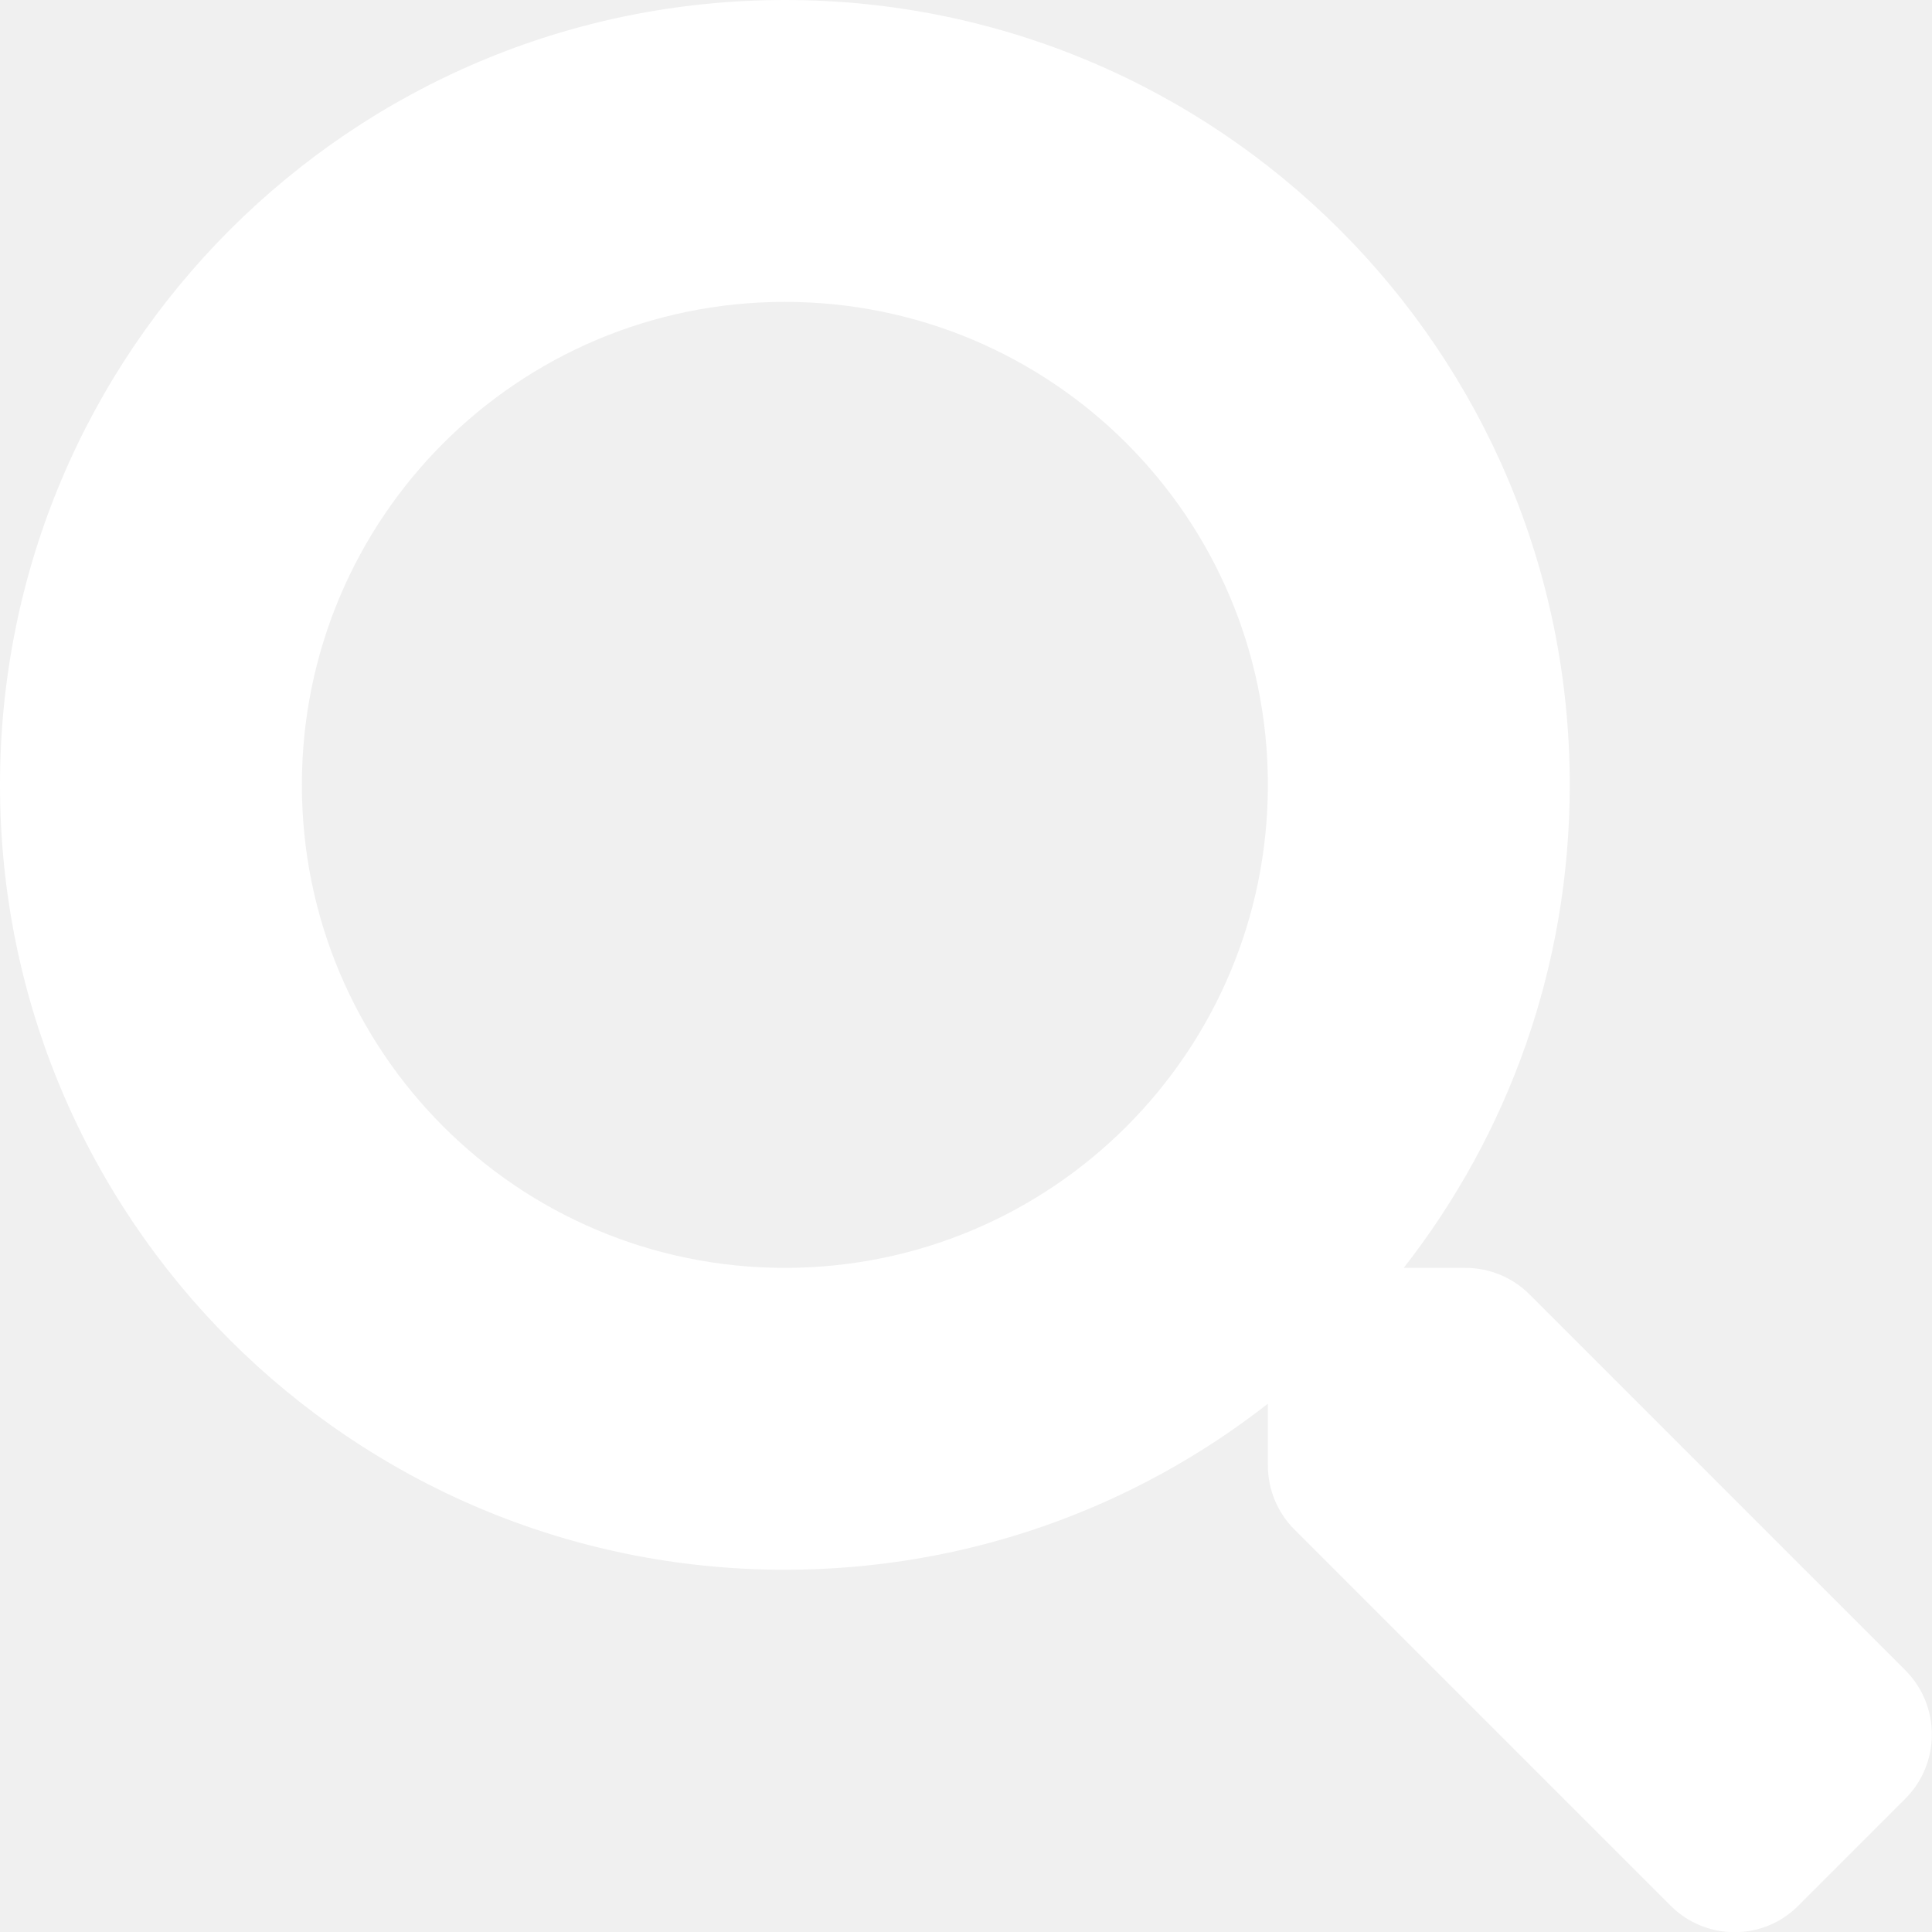
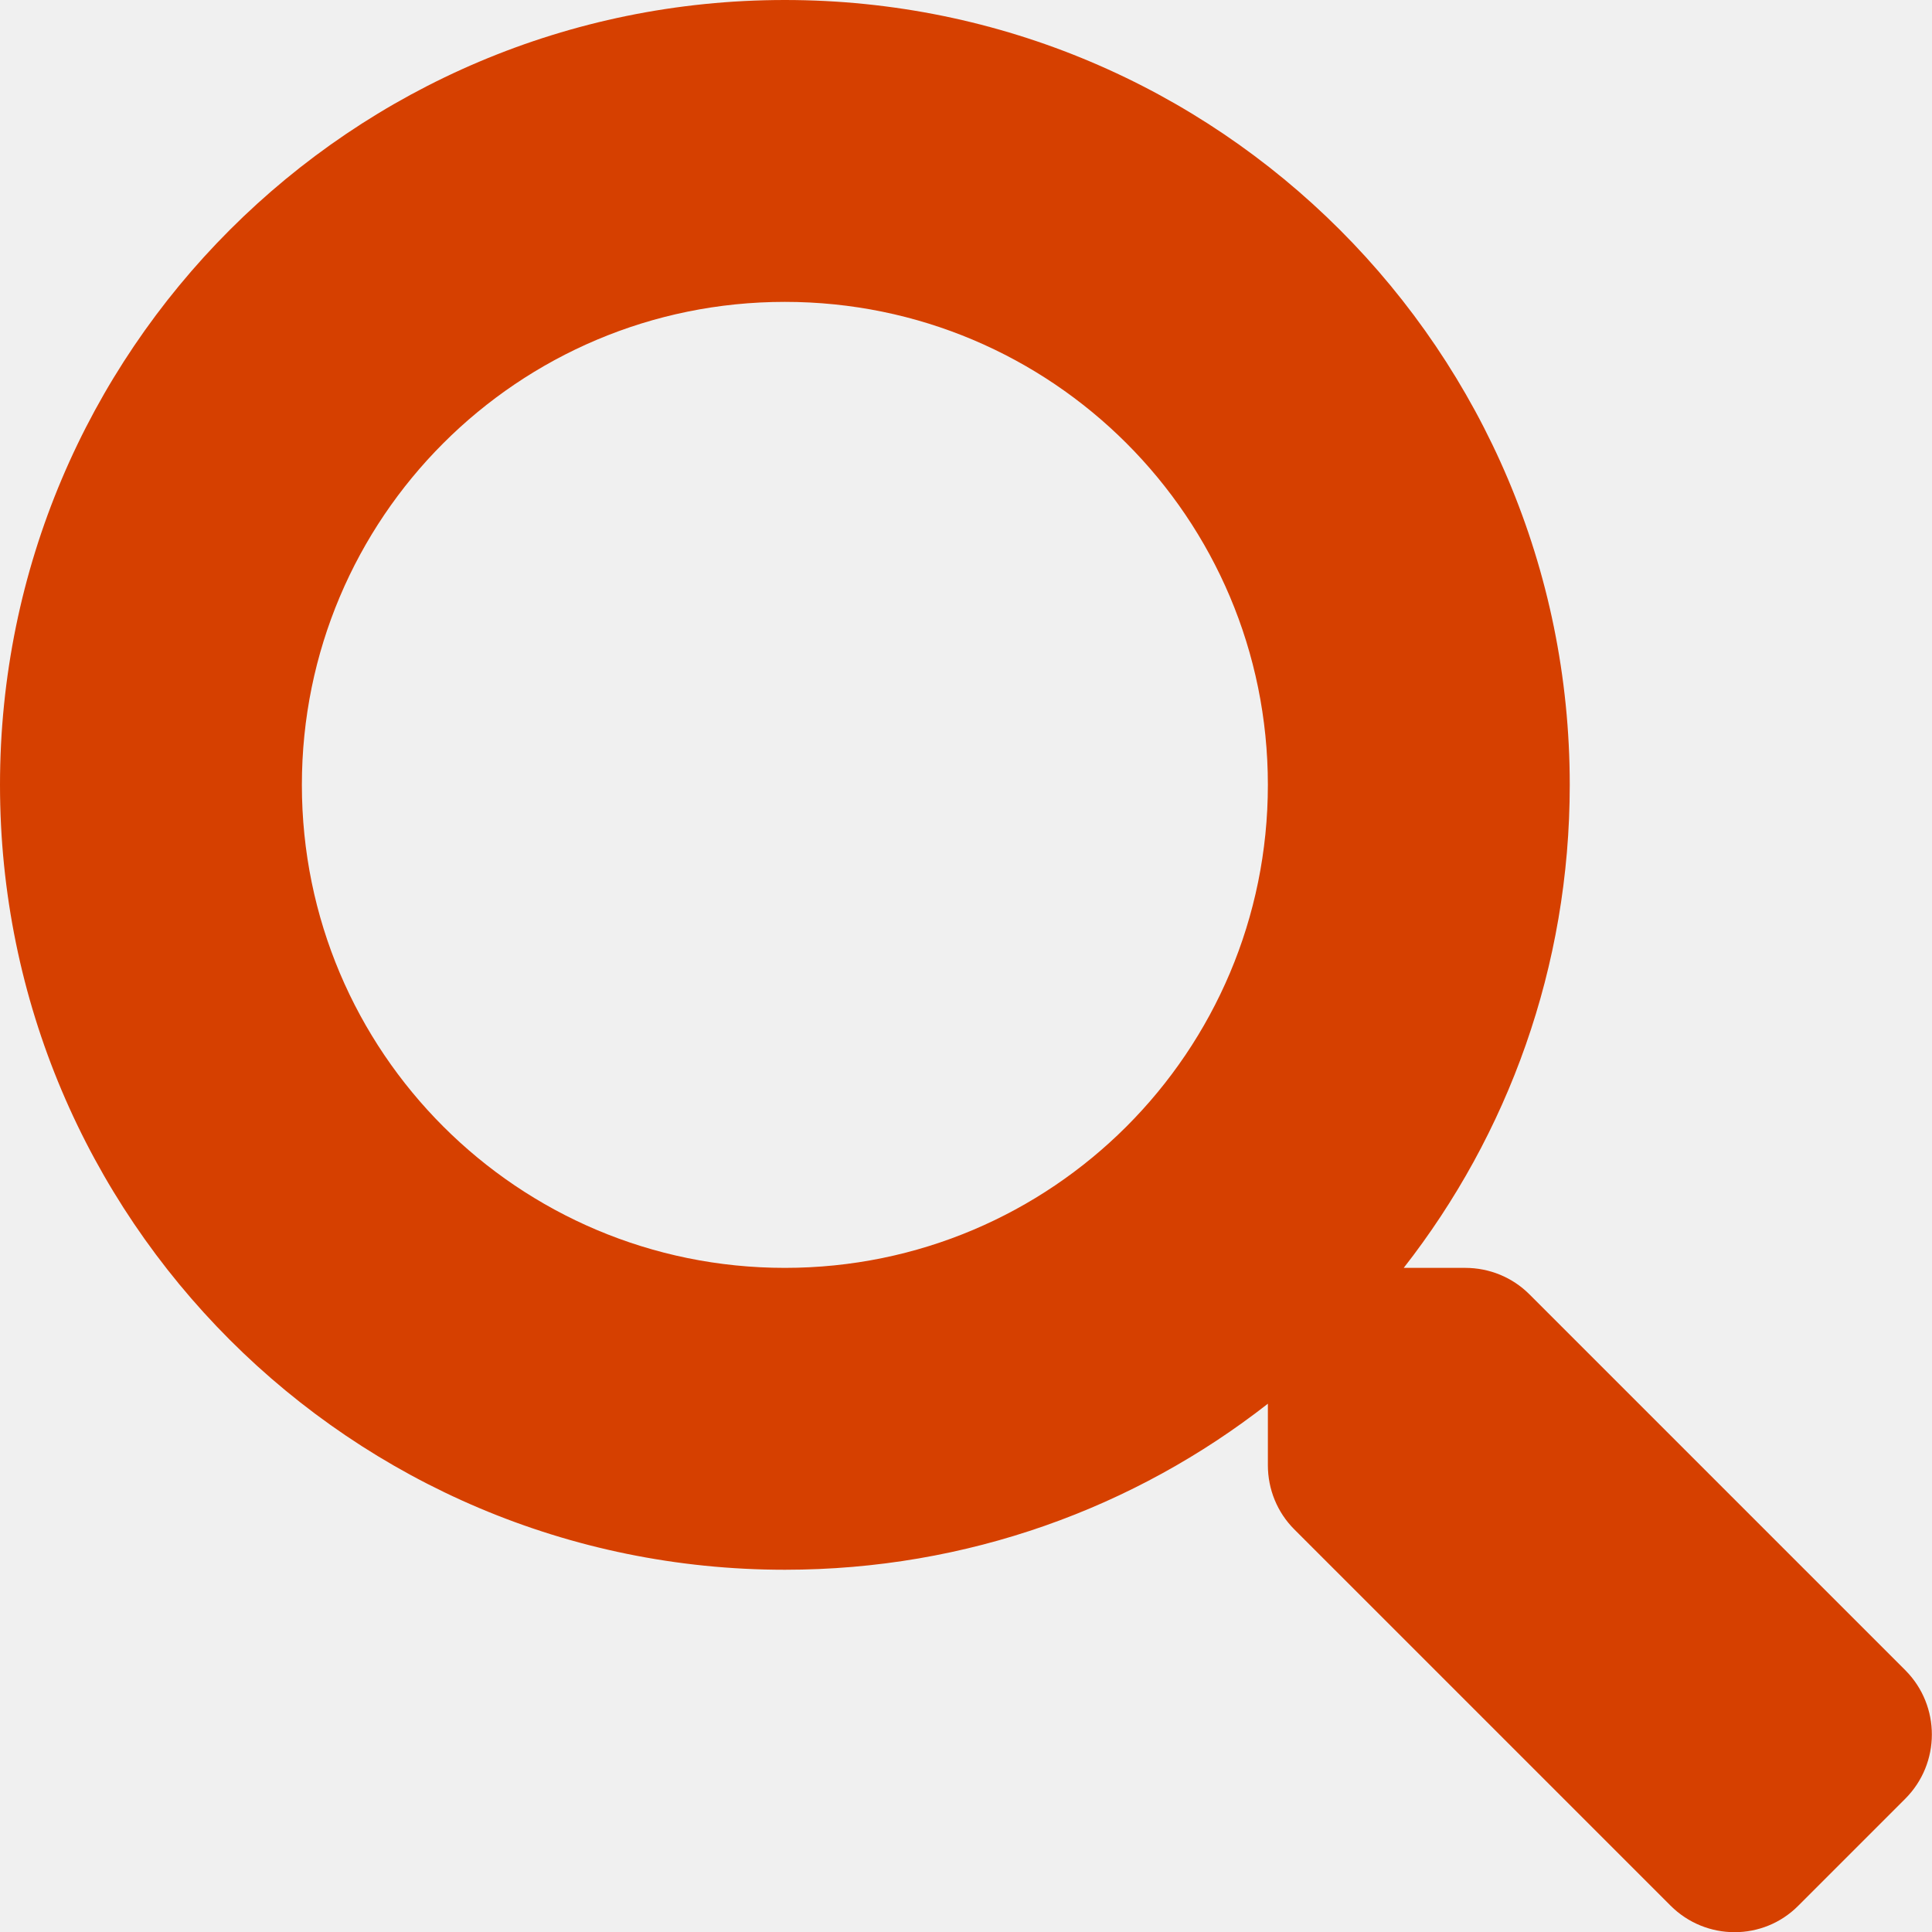
<svg xmlns="http://www.w3.org/2000/svg" viewBox="0 0 512 512">
-   <path fill="#fff" d="M505 442.7L405.3 343c-4.5-4.5-10.6-7-17-7H372c27.6-35.3 44-79.7 44-128C416 93.1 322.9 0 208 0S0 93.1 0 208s93.1 208 208 208c48.3 0 92.7-16.4 128-44v16.3c0 6.4 2.5 12.5 7 17l99.7 99.7c9.4 9.4 24.6 9.4 33.9 0l28.3-28.3c9.4-9.4 9.4-24.6.1-34zM208 336c-70.7 0-128-57.2-128-128 0-70.7 57.2-128 128-128 70.7 0 128 57.2 128 128 0 70.7-57.2 128-128 128z" />
+   <path fill="#d64000" d="M505 442.7L405.3 343c-4.5-4.5-10.6-7-17-7H372c27.6-35.3 44-79.7 44-128C416 93.1 322.9 0 208 0S0 93.1 0 208s93.1 208 208 208c48.3 0 92.7-16.4 128-44v16.3c0 6.4 2.5 12.5 7 17l99.7 99.7c9.4 9.4 24.6 9.4 33.9 0l28.3-28.3c9.4-9.4 9.4-24.6.1-34zM208 336c-70.7 0-128-57.2-128-128 0-70.7 57.2-128 128-128 70.7 0 128 57.2 128 128 0 70.7-57.2 128-128 128z" />
</svg>
